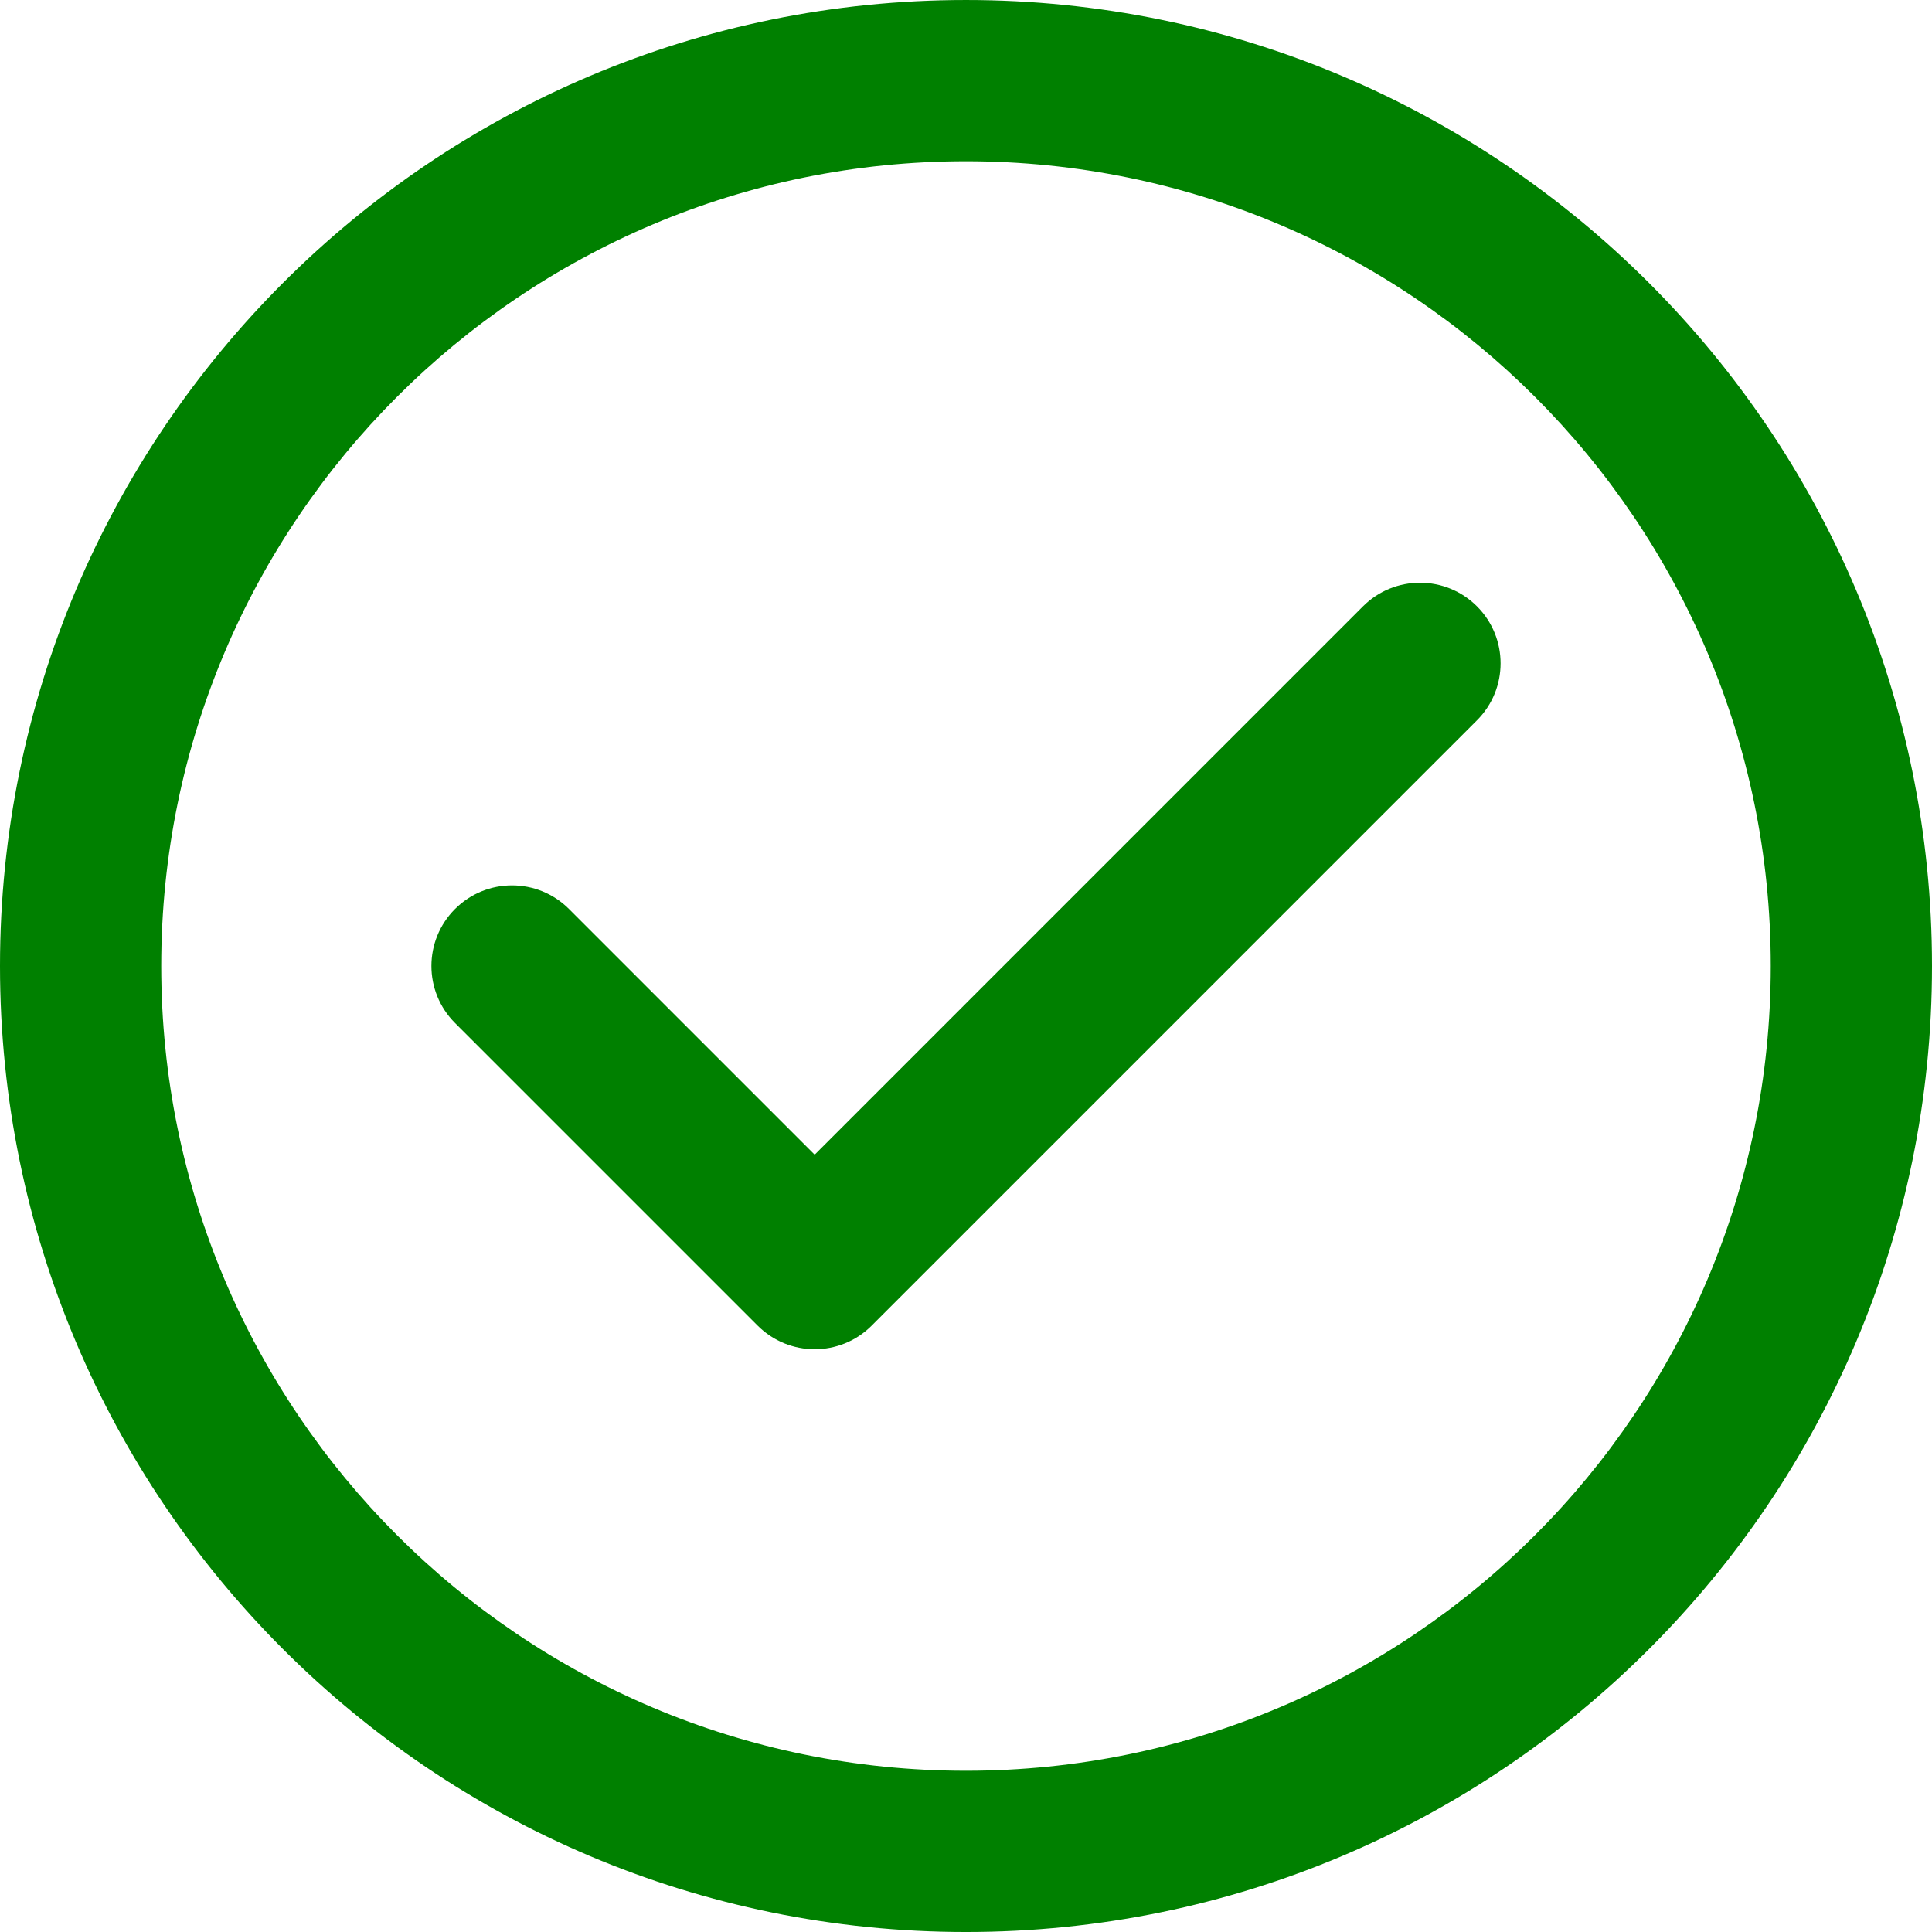
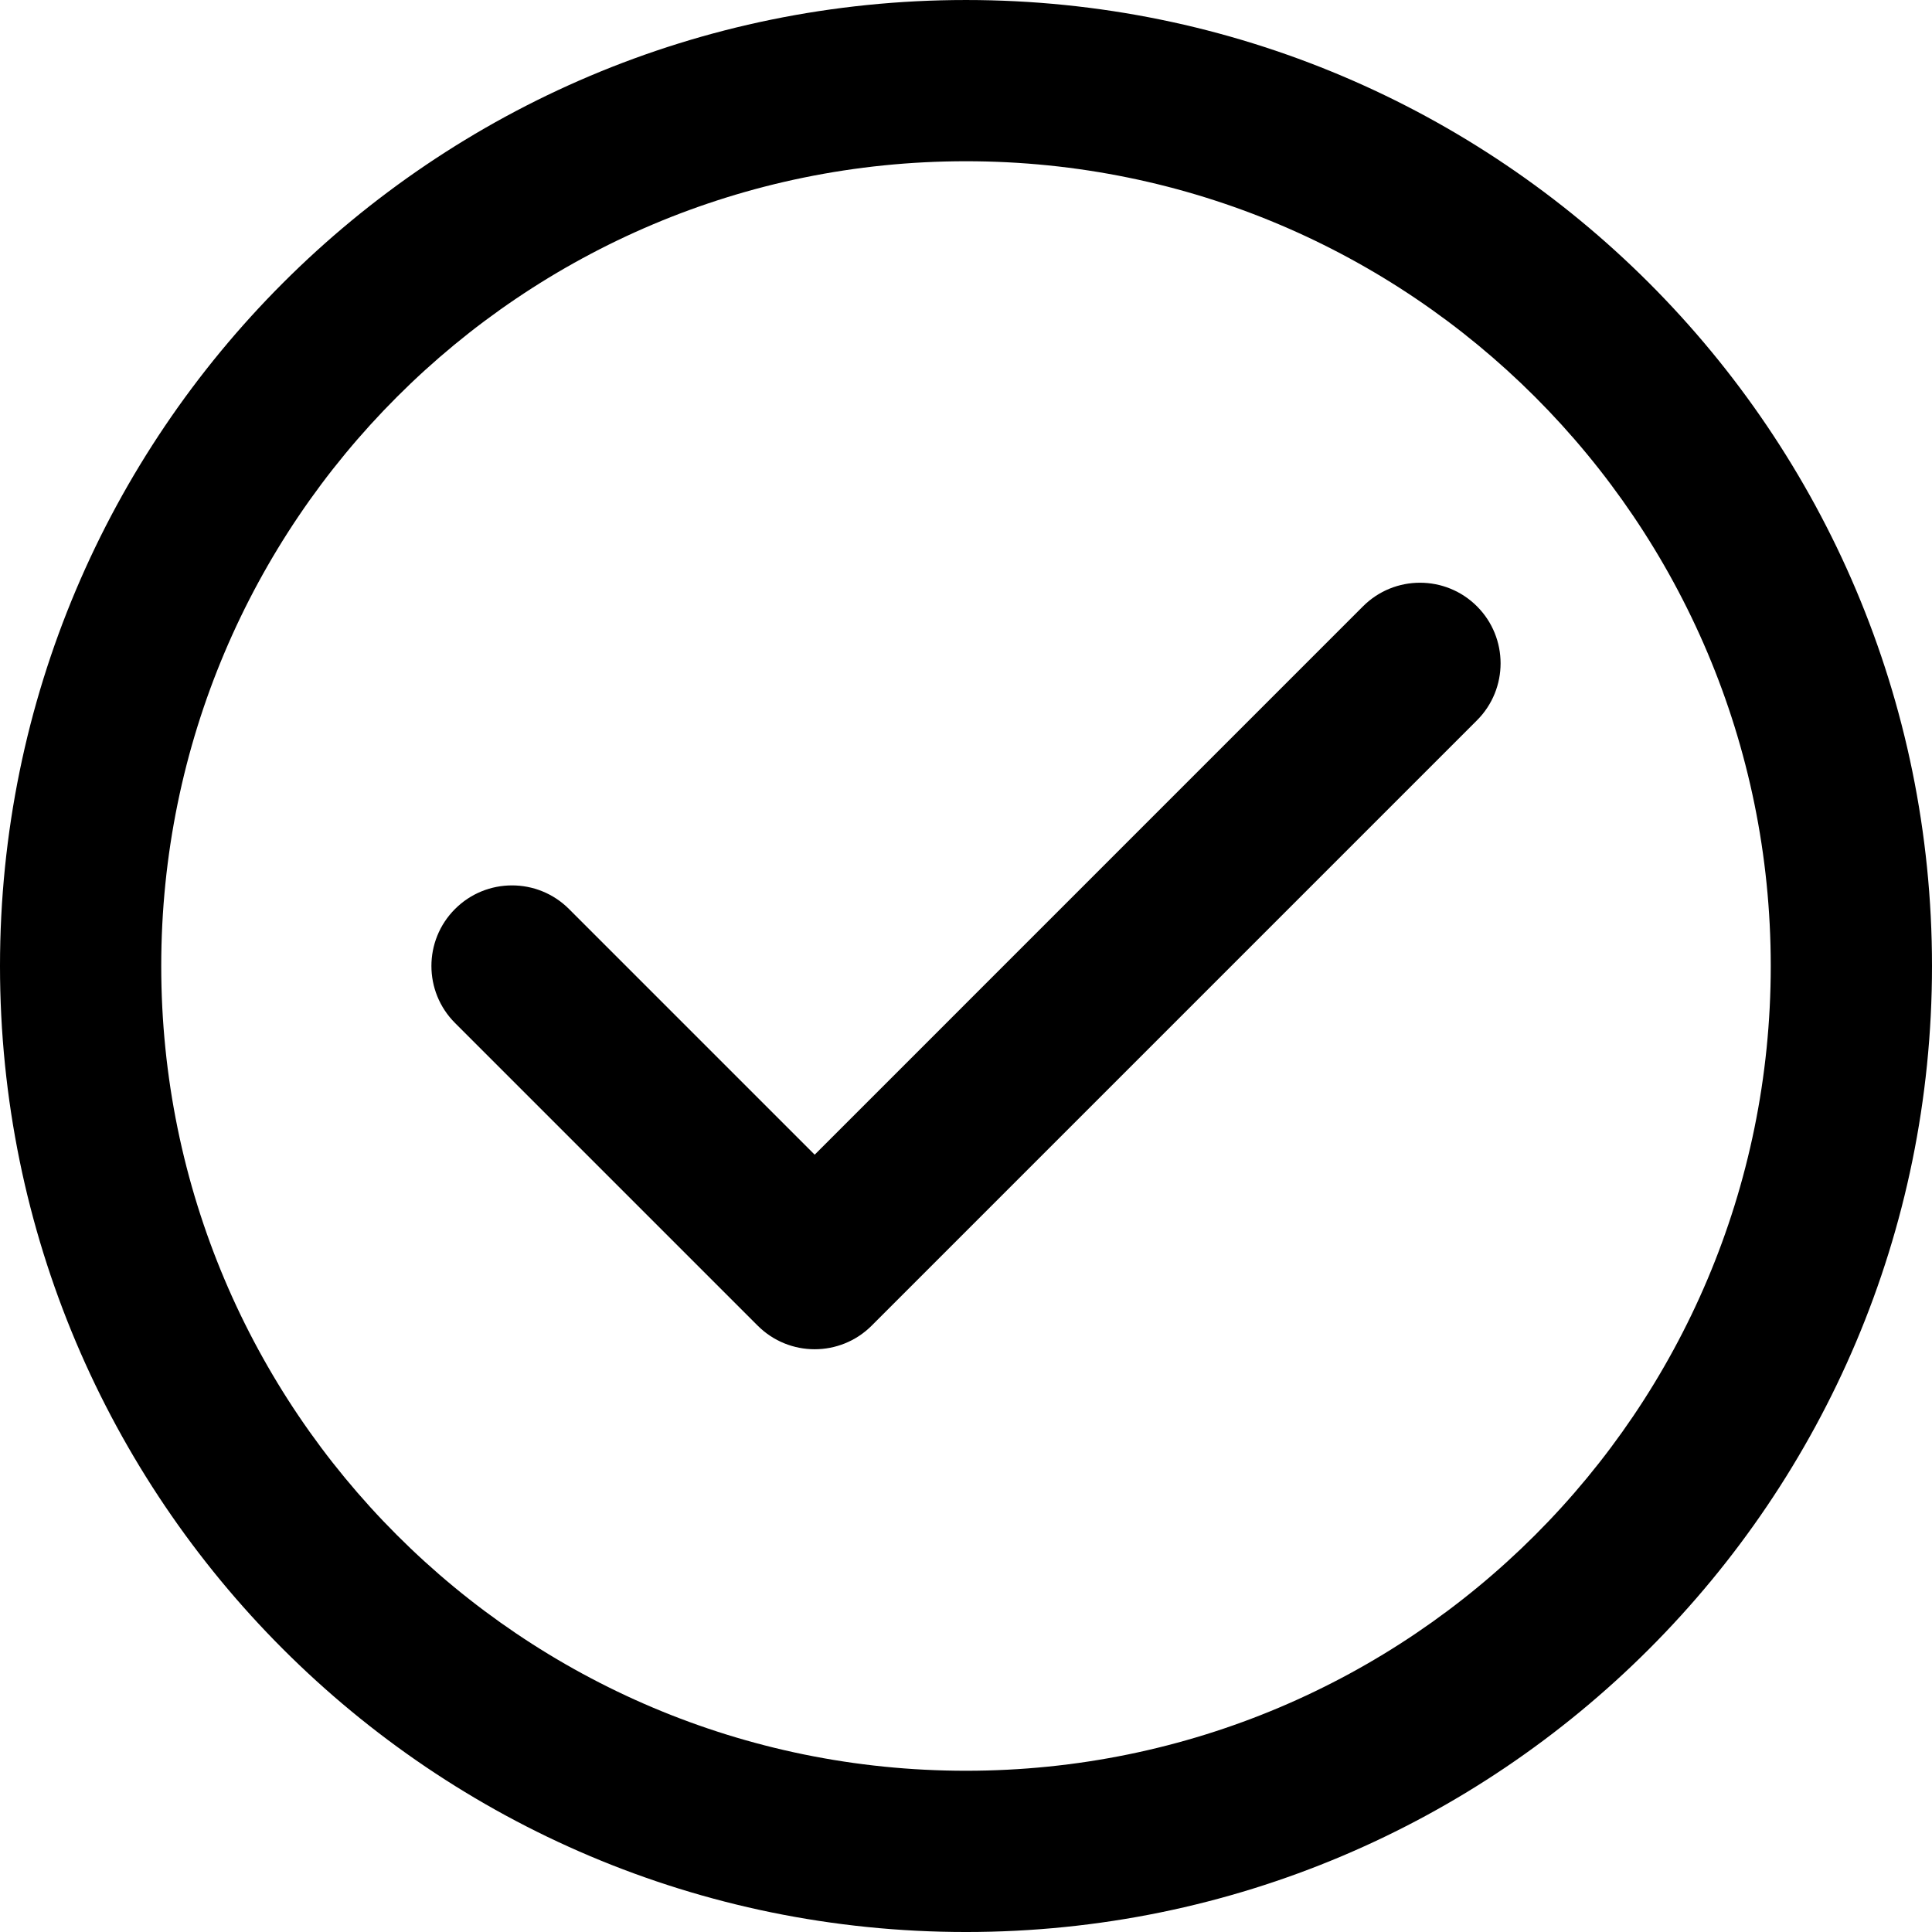
- <svg xmlns="http://www.w3.org/2000/svg" width="67.637" height="67.637" fill="green" fill-rule="evenodd" clip-rule="evenodd" image-rendering="optimizeQuality" shape-rendering="geometricPrecision" text-rendering="geometricPrecision" viewBox="0 0 1778.69 1778.68">
+ <svg xmlns="http://www.w3.org/2000/svg" width="67.637" height="67.637" fill="#000" fill-rule="evenodd" clip-rule="evenodd" image-rendering="optimizeQuality" shape-rendering="geometricPrecision" text-rendering="geometricPrecision" viewBox="0 0 1778.69 1778.68">
  <path fill-rule="nonzero" d="M1254.85 558.21c28.97,-28.97 75.96,-28.97 104.93,0 28.97,28.98 28.97,75.97 0,104.94l-557.28 557.3c-28.98,28.97 -75.97,28.97 -104.94,0l-278.65 -278.65c-28.97,-28.97 -28.97,-75.96 0,-104.93 28.98,-28.98 75.97,-28.98 104.94,0l226.18 226.18 504.82 -504.84zm-365.51 -558.21c245.55,0 467.91,99.56 628.85,260.5 160.94,160.93 260.5,383.3 260.5,628.84 0,245.58 -99.55,467.91 -260.5,628.85 -160.94,160.94 -383.3,260.5 -628.85,260.5 -245.57,0 -467.91,-99.55 -628.84,-260.5 -160.96,-160.94 -260.5,-383.27 -260.5,-628.85 0,-245.54 99.56,-467.91 260.5,-628.84 160.93,-160.96 383.27,-260.5 628.84,-260.5zm523.92 365.43c-134.07,-134.06 -319.31,-216.99 -523.92,-216.99 -204.62,0 -389.86,82.93 -523.91,216.99 -134.06,134.06 -216.99,319.31 -216.99,523.91 0,204.63 82.93,389.87 216.99,523.92 134.05,134.06 319.29,216.98 523.91,216.98 204.61,0 389.85,-82.92 523.92,-216.98 134.06,-134.05 216.98,-319.29 216.98,-523.92 0,-204.6 -82.92,-389.85 -216.98,-523.91z" />
</svg>
